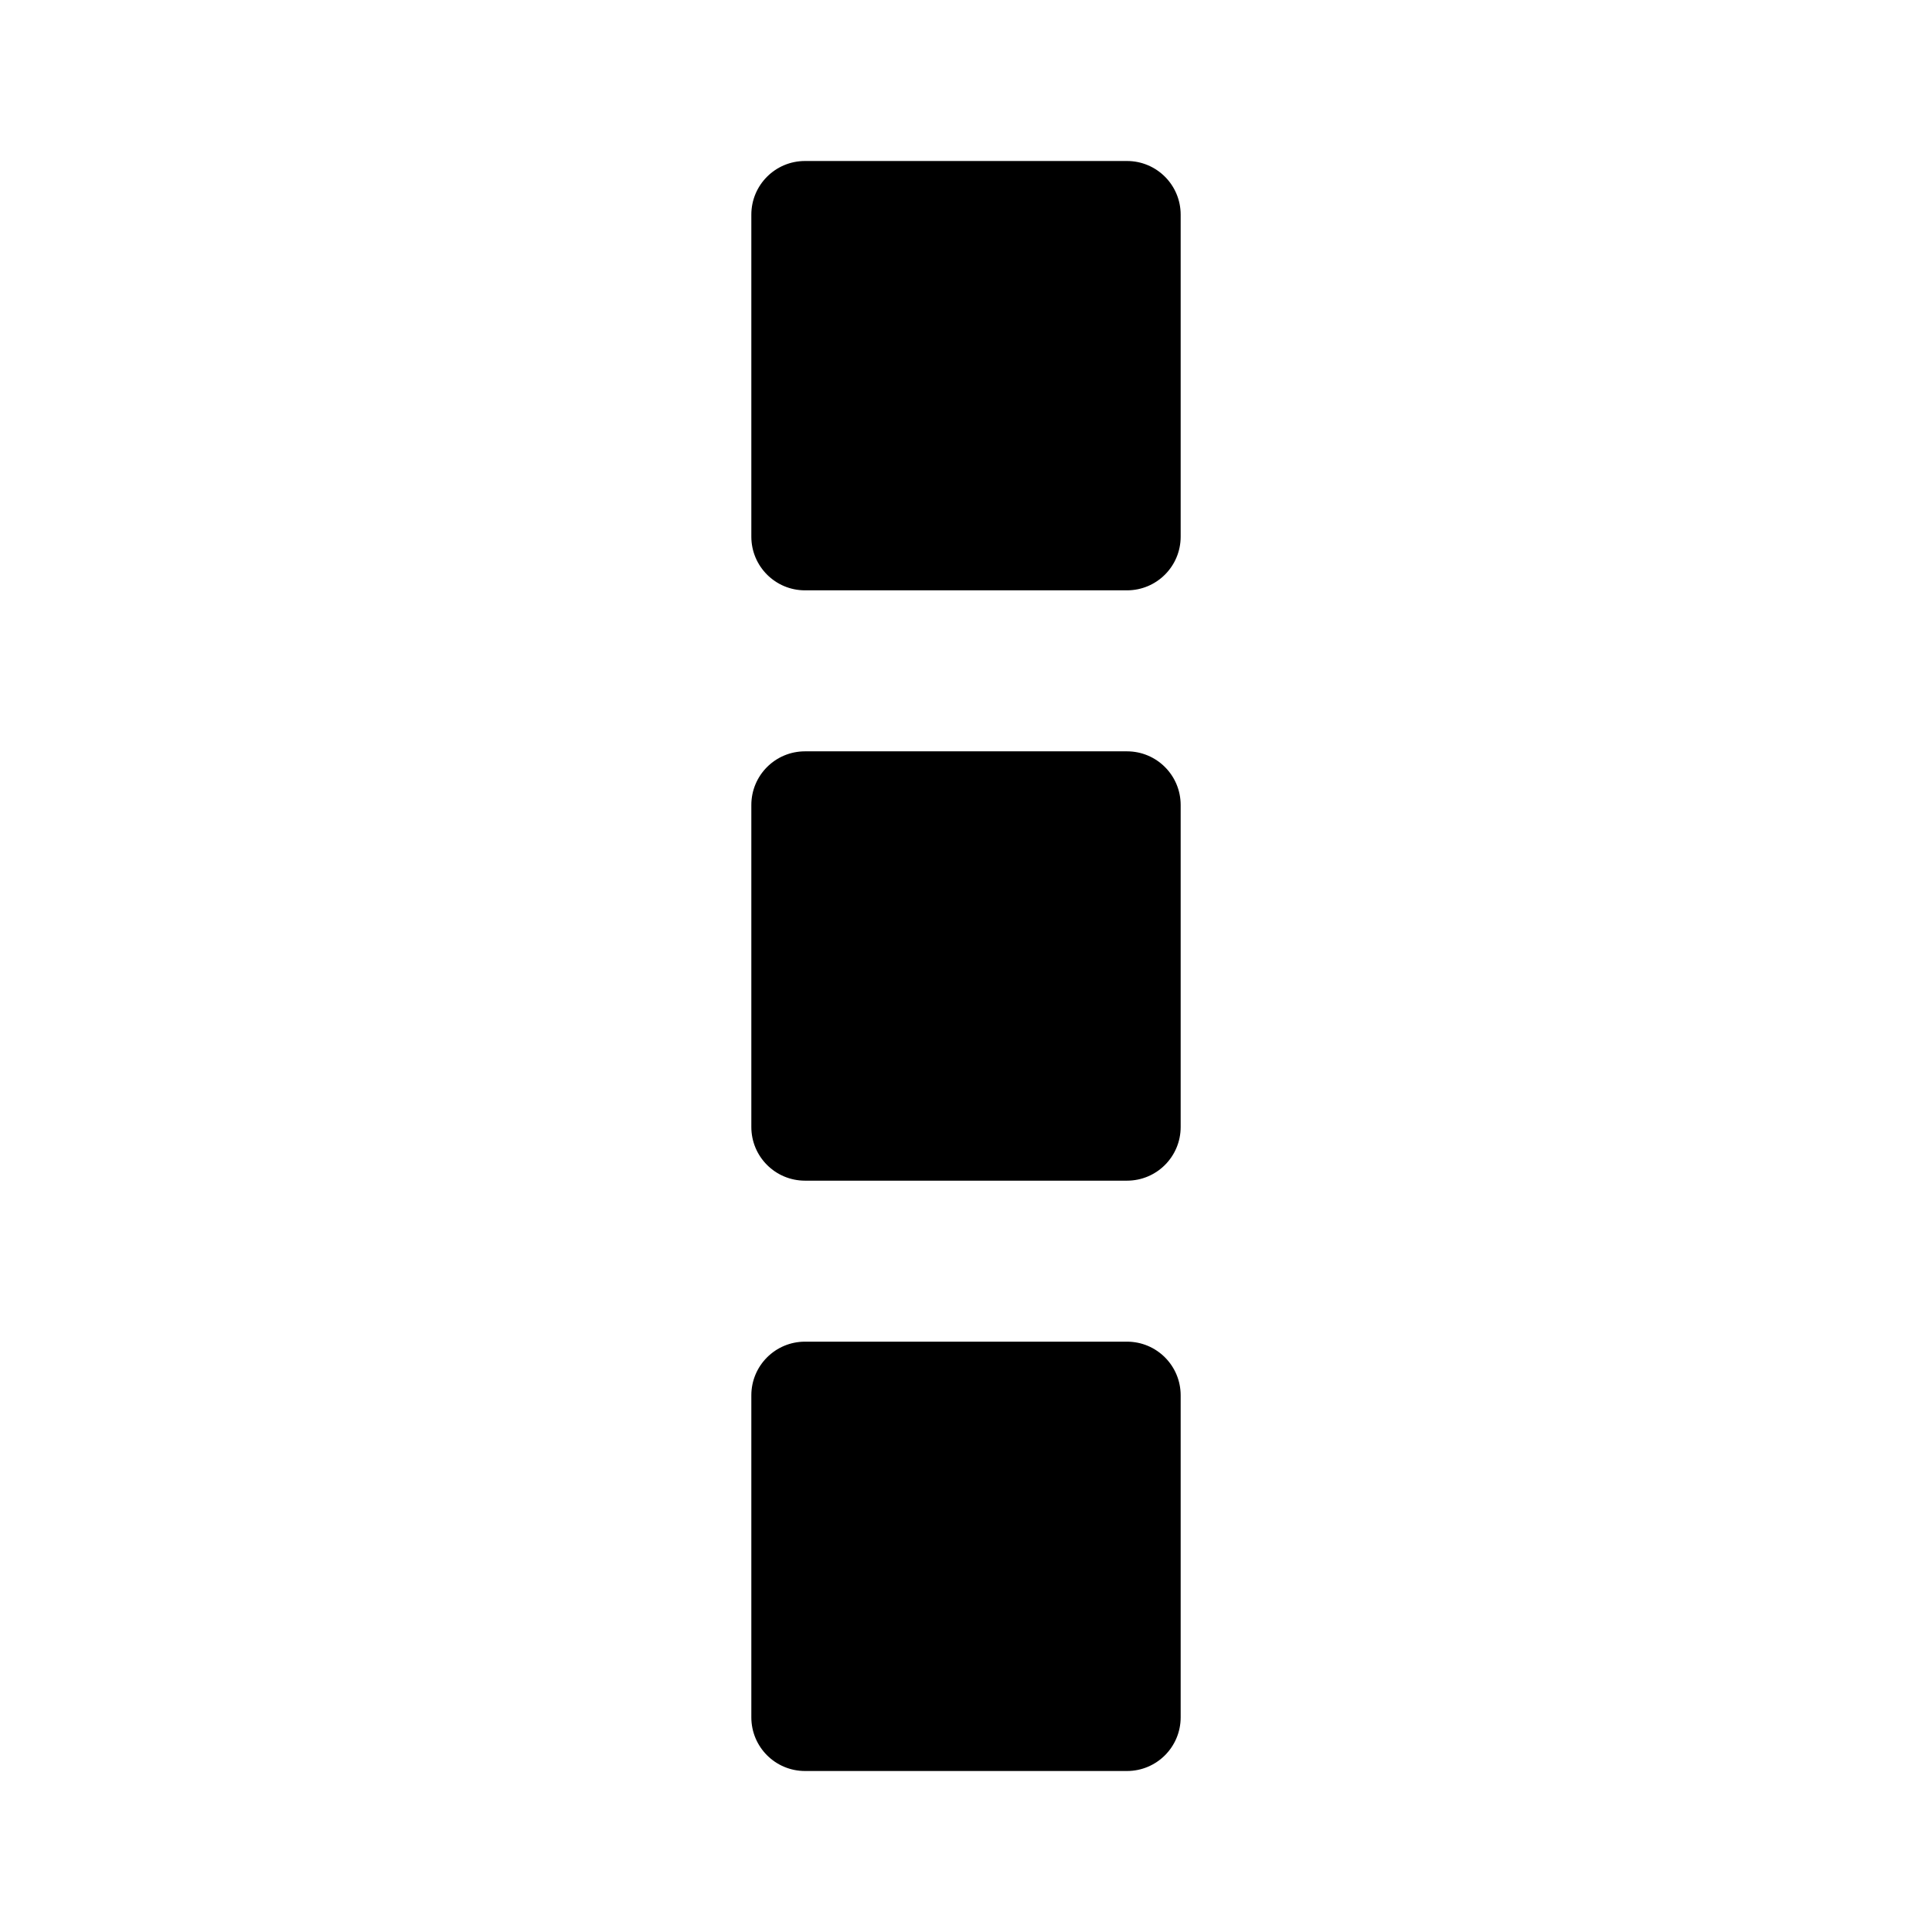
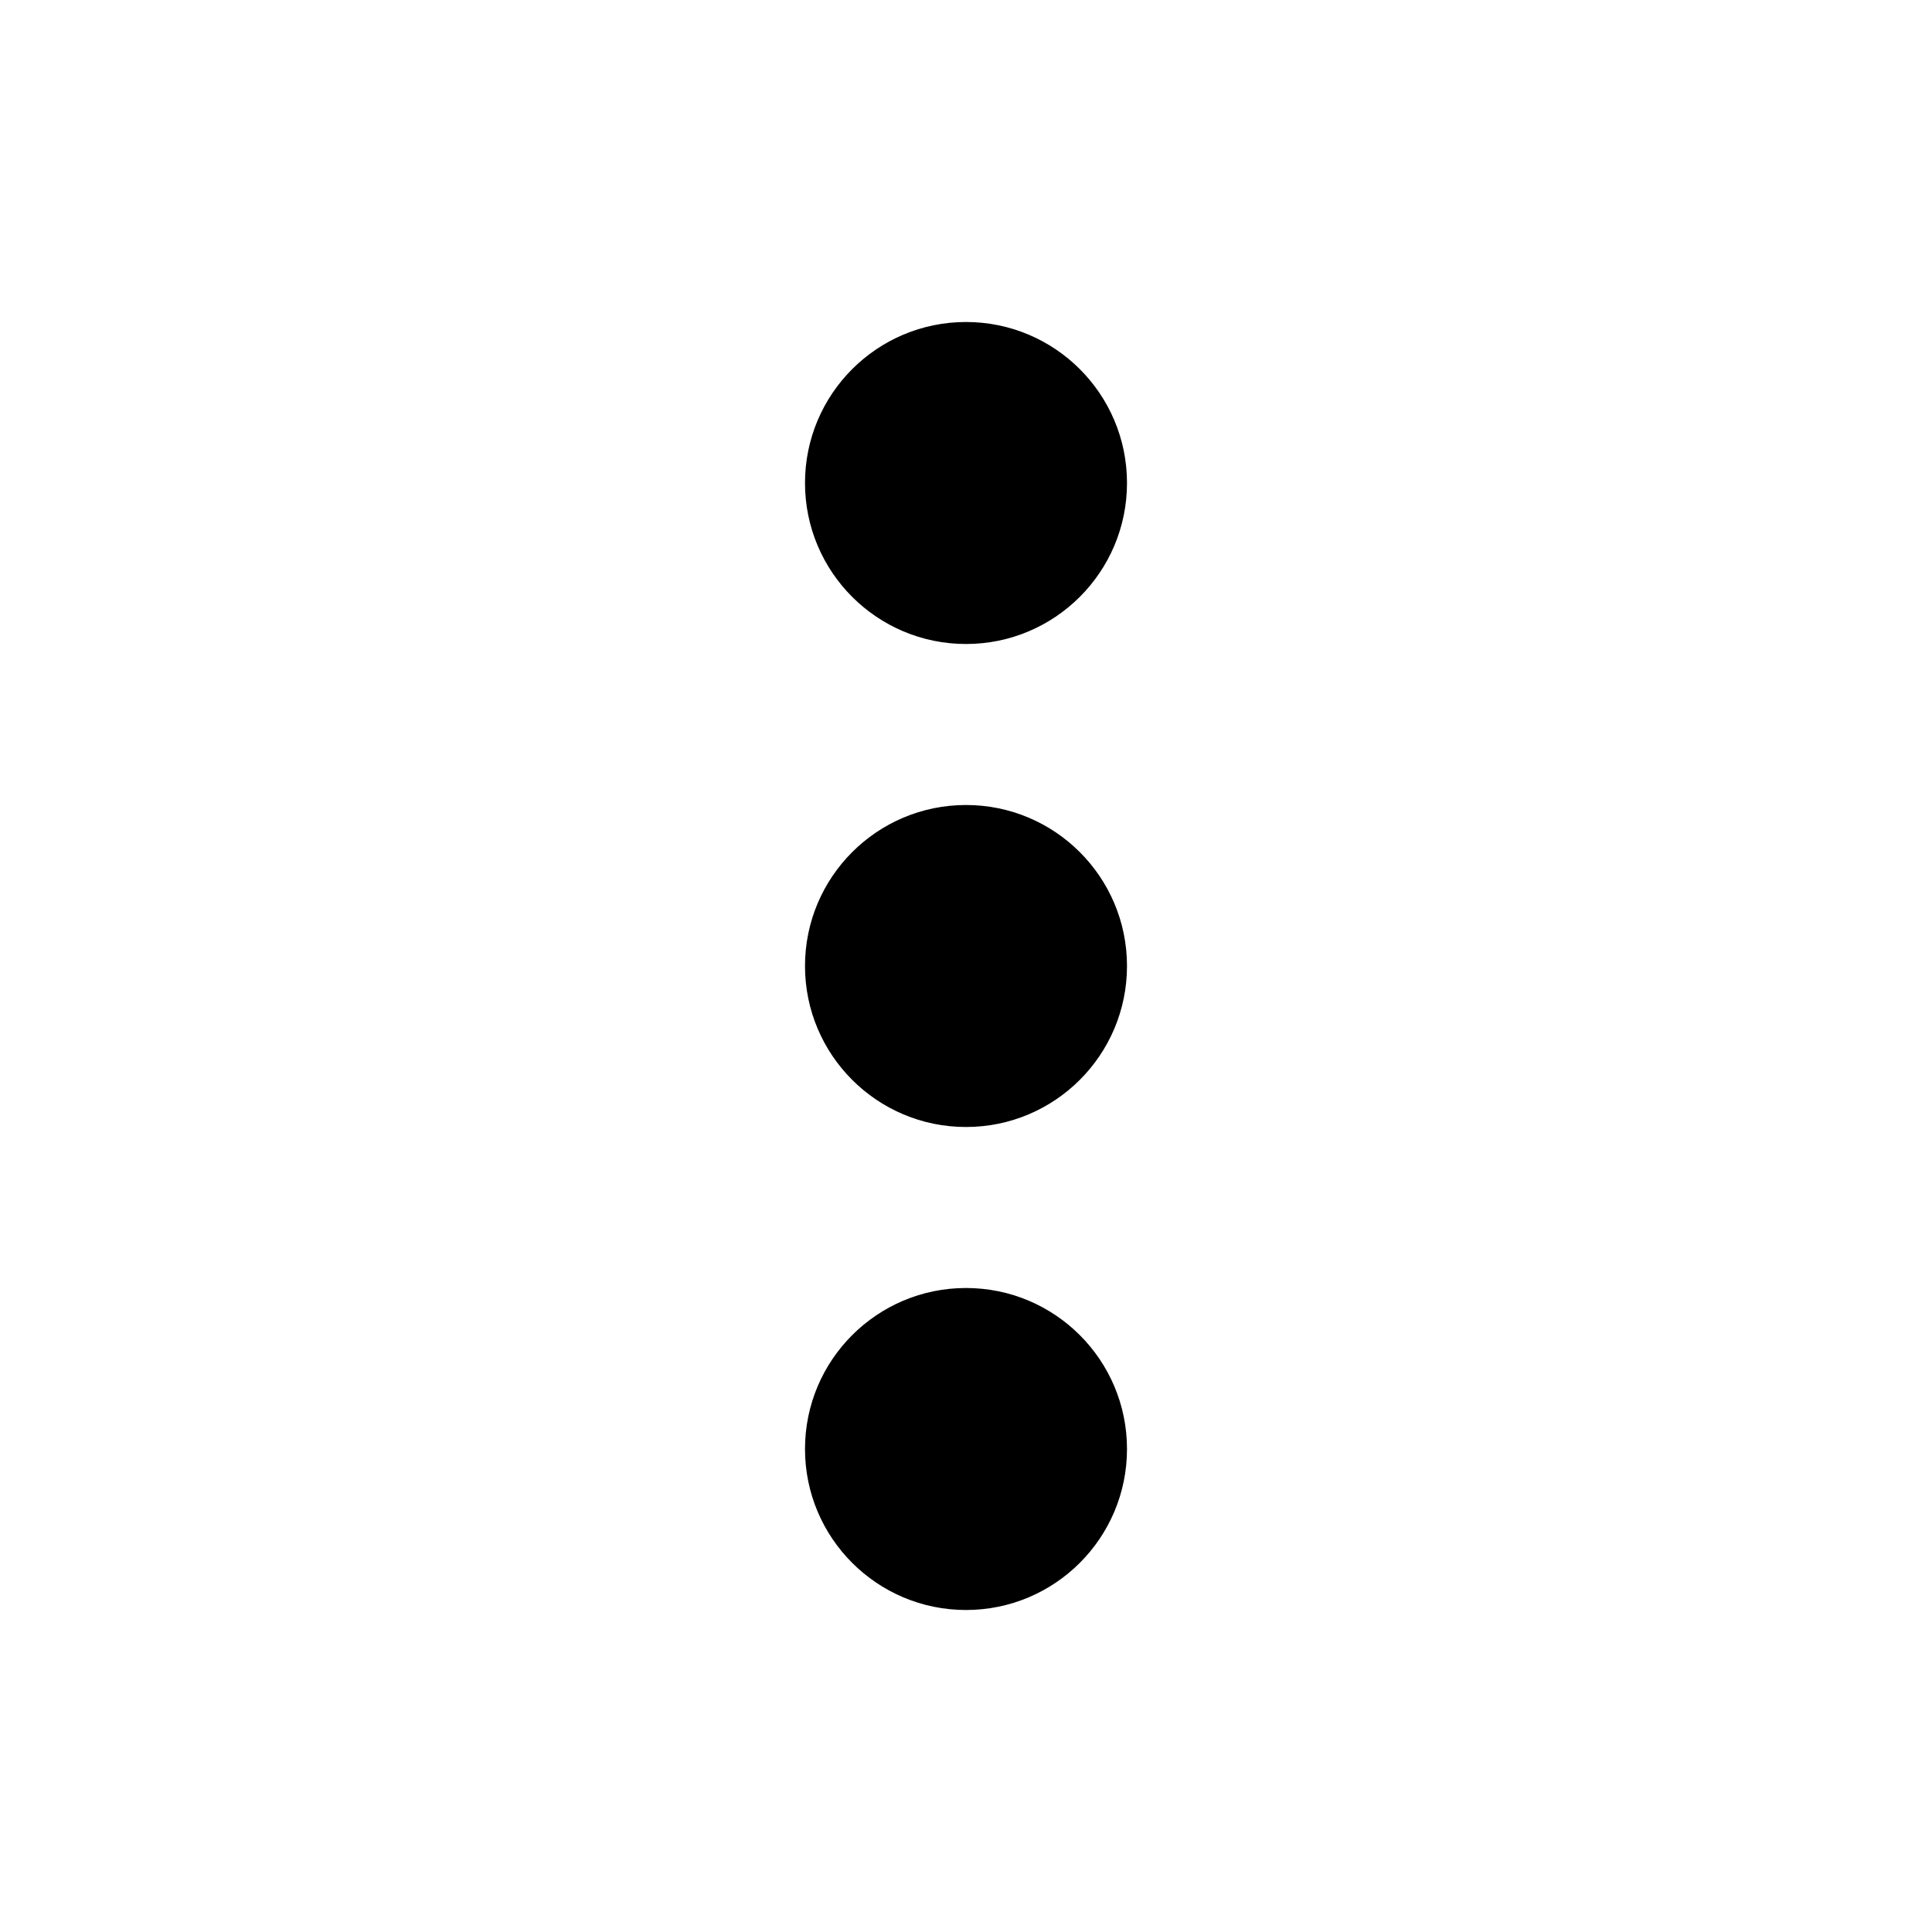
- <svg xmlns="http://www.w3.org/2000/svg" xmlns:xlink="http://www.w3.org/1999/xlink" width="24" height="24" viewBox="0 0 72 72">
-   <defs>
-     <path id="stack-vertical-a" d="M30,6 L42,6 C43.105,6 44,6.895 44,8 L44,20 C44,21.105 43.105,22 42,22 L30,22 C28.895,22 28,21.105 28,20 L28,8 C28,6.895 28.895,6 30,6 Z M30,28 L42,28 C43.105,28 44,28.895 44,30 L44,42 C44,43.105 43.105,44 42,44 L30,44 C28.895,44 28,43.105 28,42 L28,30 C28,28.895 28.895,28 30,28 Z M30,50 L42,50 C43.105,50 44,50.895 44,52 L44,64 C44,65.105 43.105,66 42,66 L30,66 C28.895,66 28,65.105 28,64 L28,52 C28,50.895 28.895,50 30,50 Z" />
-   </defs>
-   <use xlink:href="#stack-vertical-a" />
+ <svg xmlns="http://www.w3.org/2000/svg" width="24" height="24" viewBox="0 0 24 24" aria-hidden="true">
+   <circle cx="12" cy="6" r="2" />
+   <circle cx="12" cy="12" r="2" />
+   <circle cx="12" cy="18" r="2" />
</svg>
